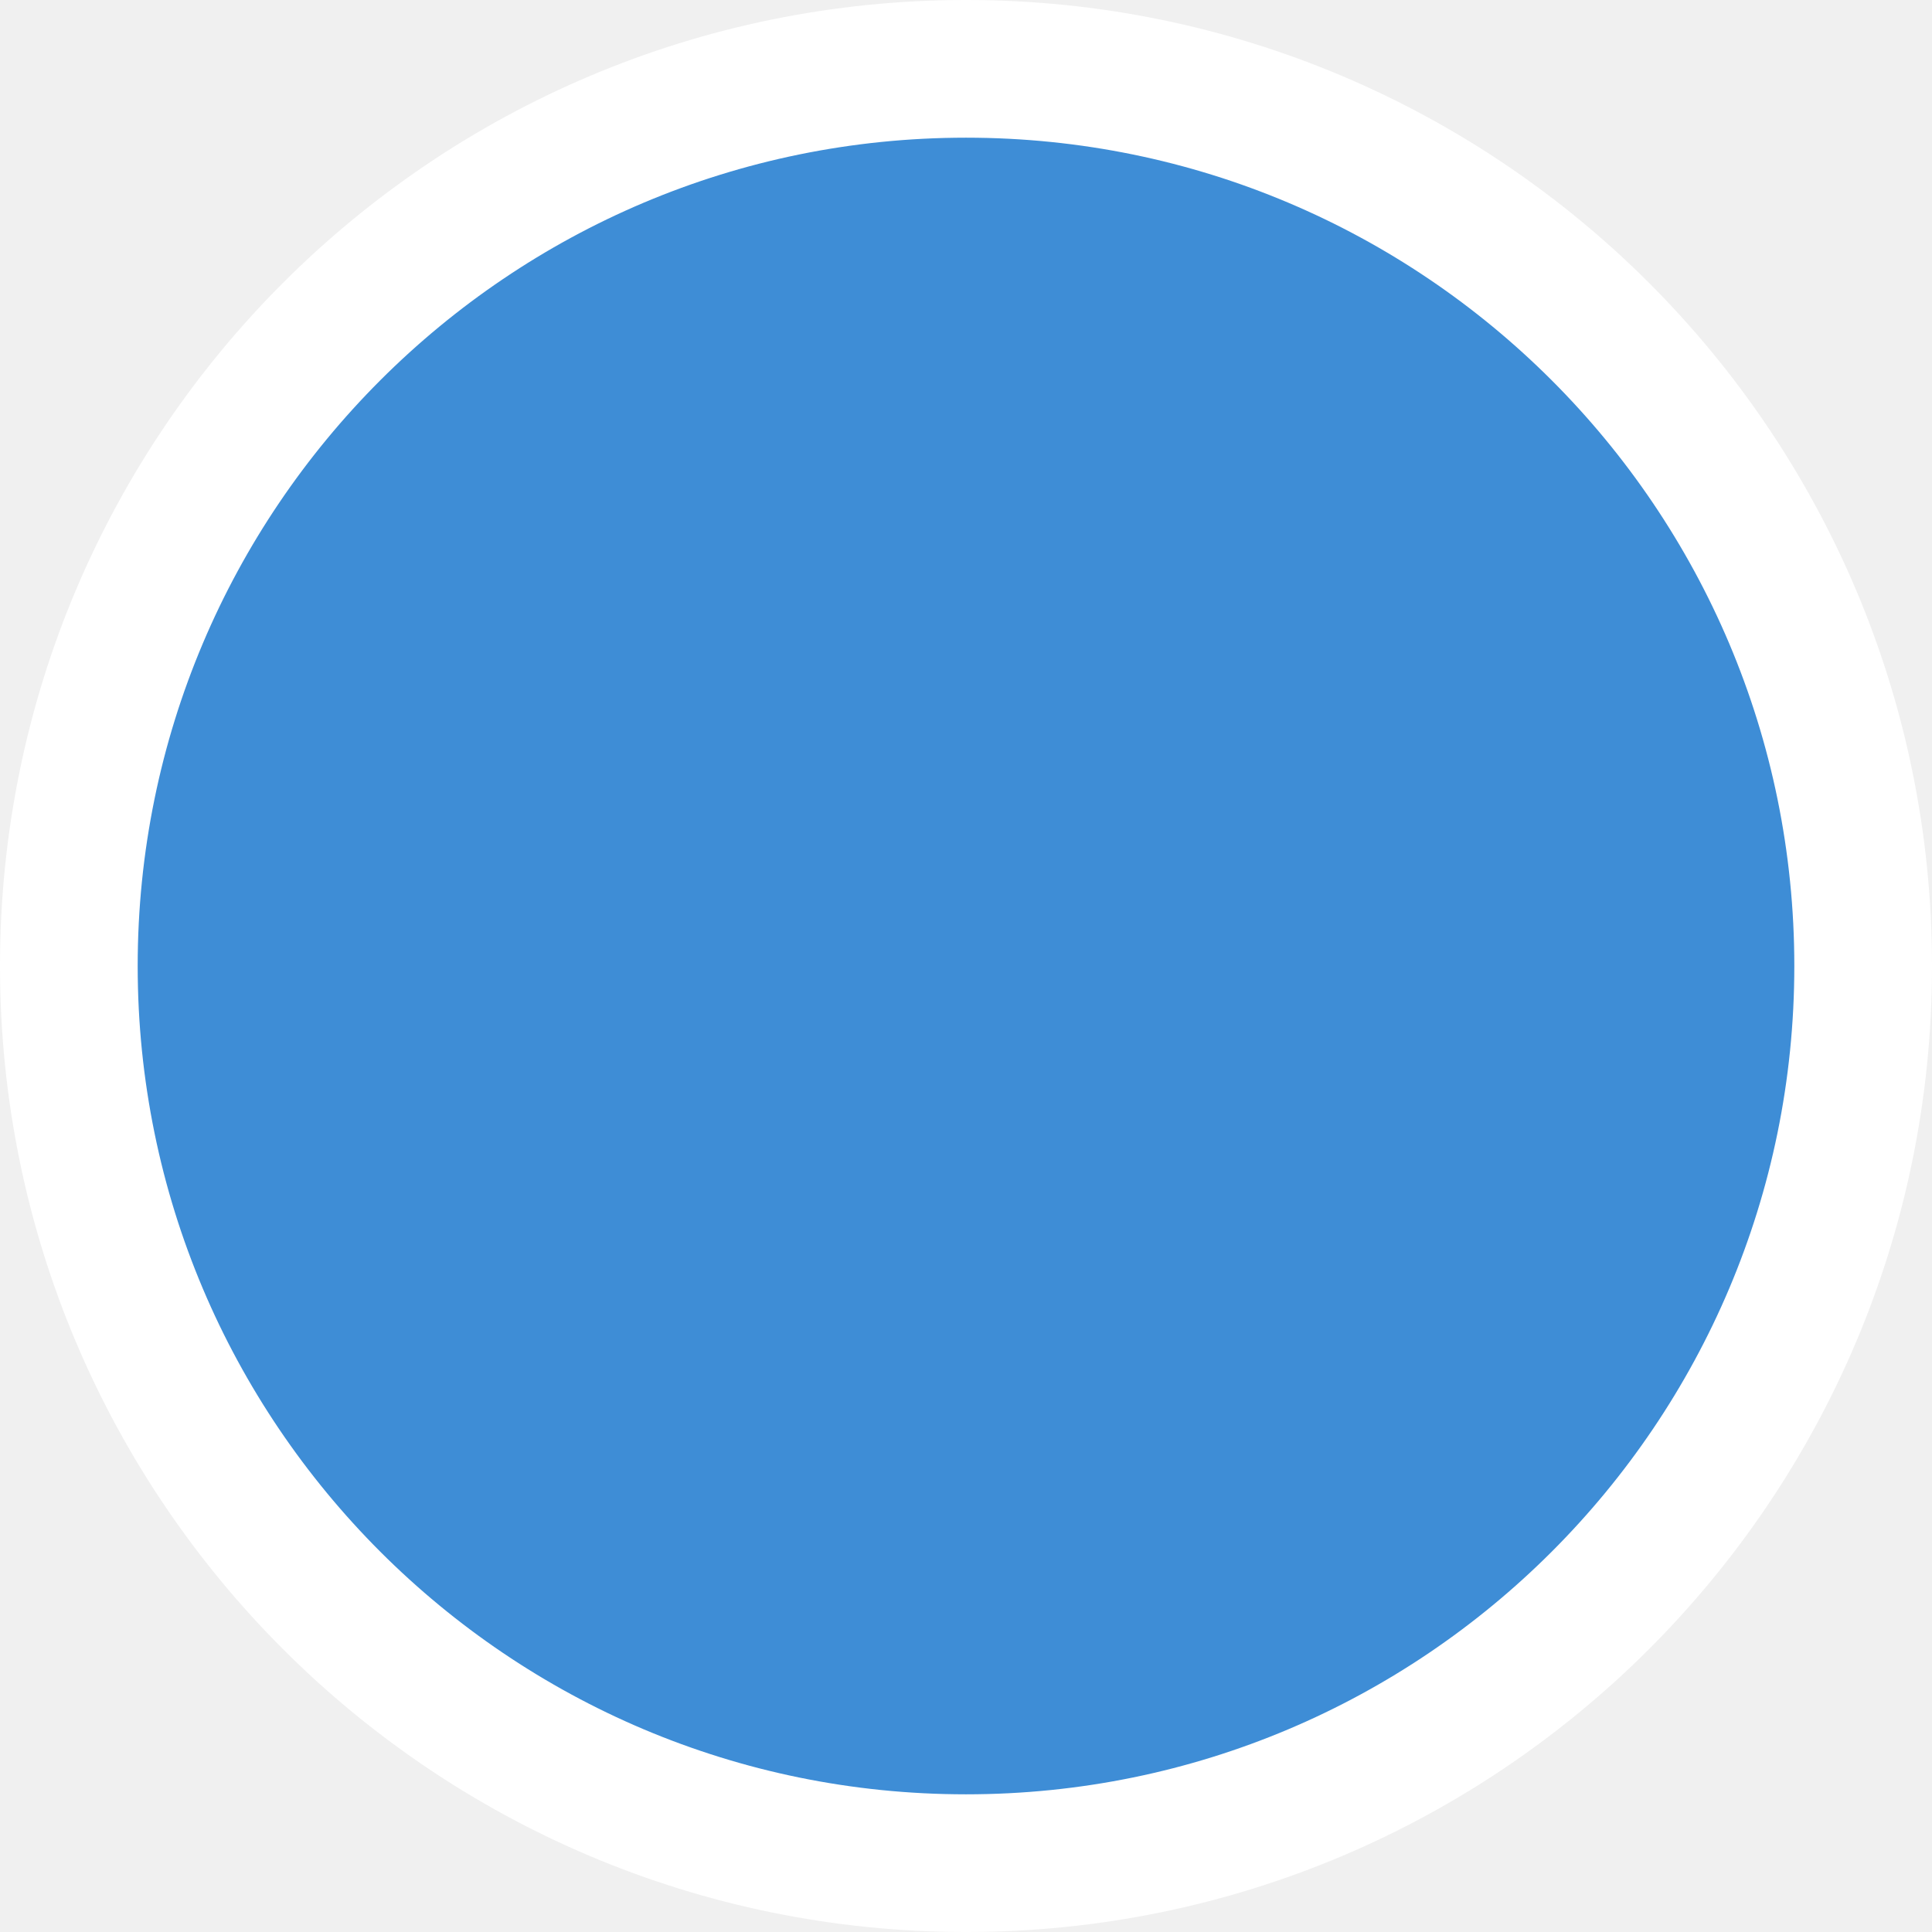
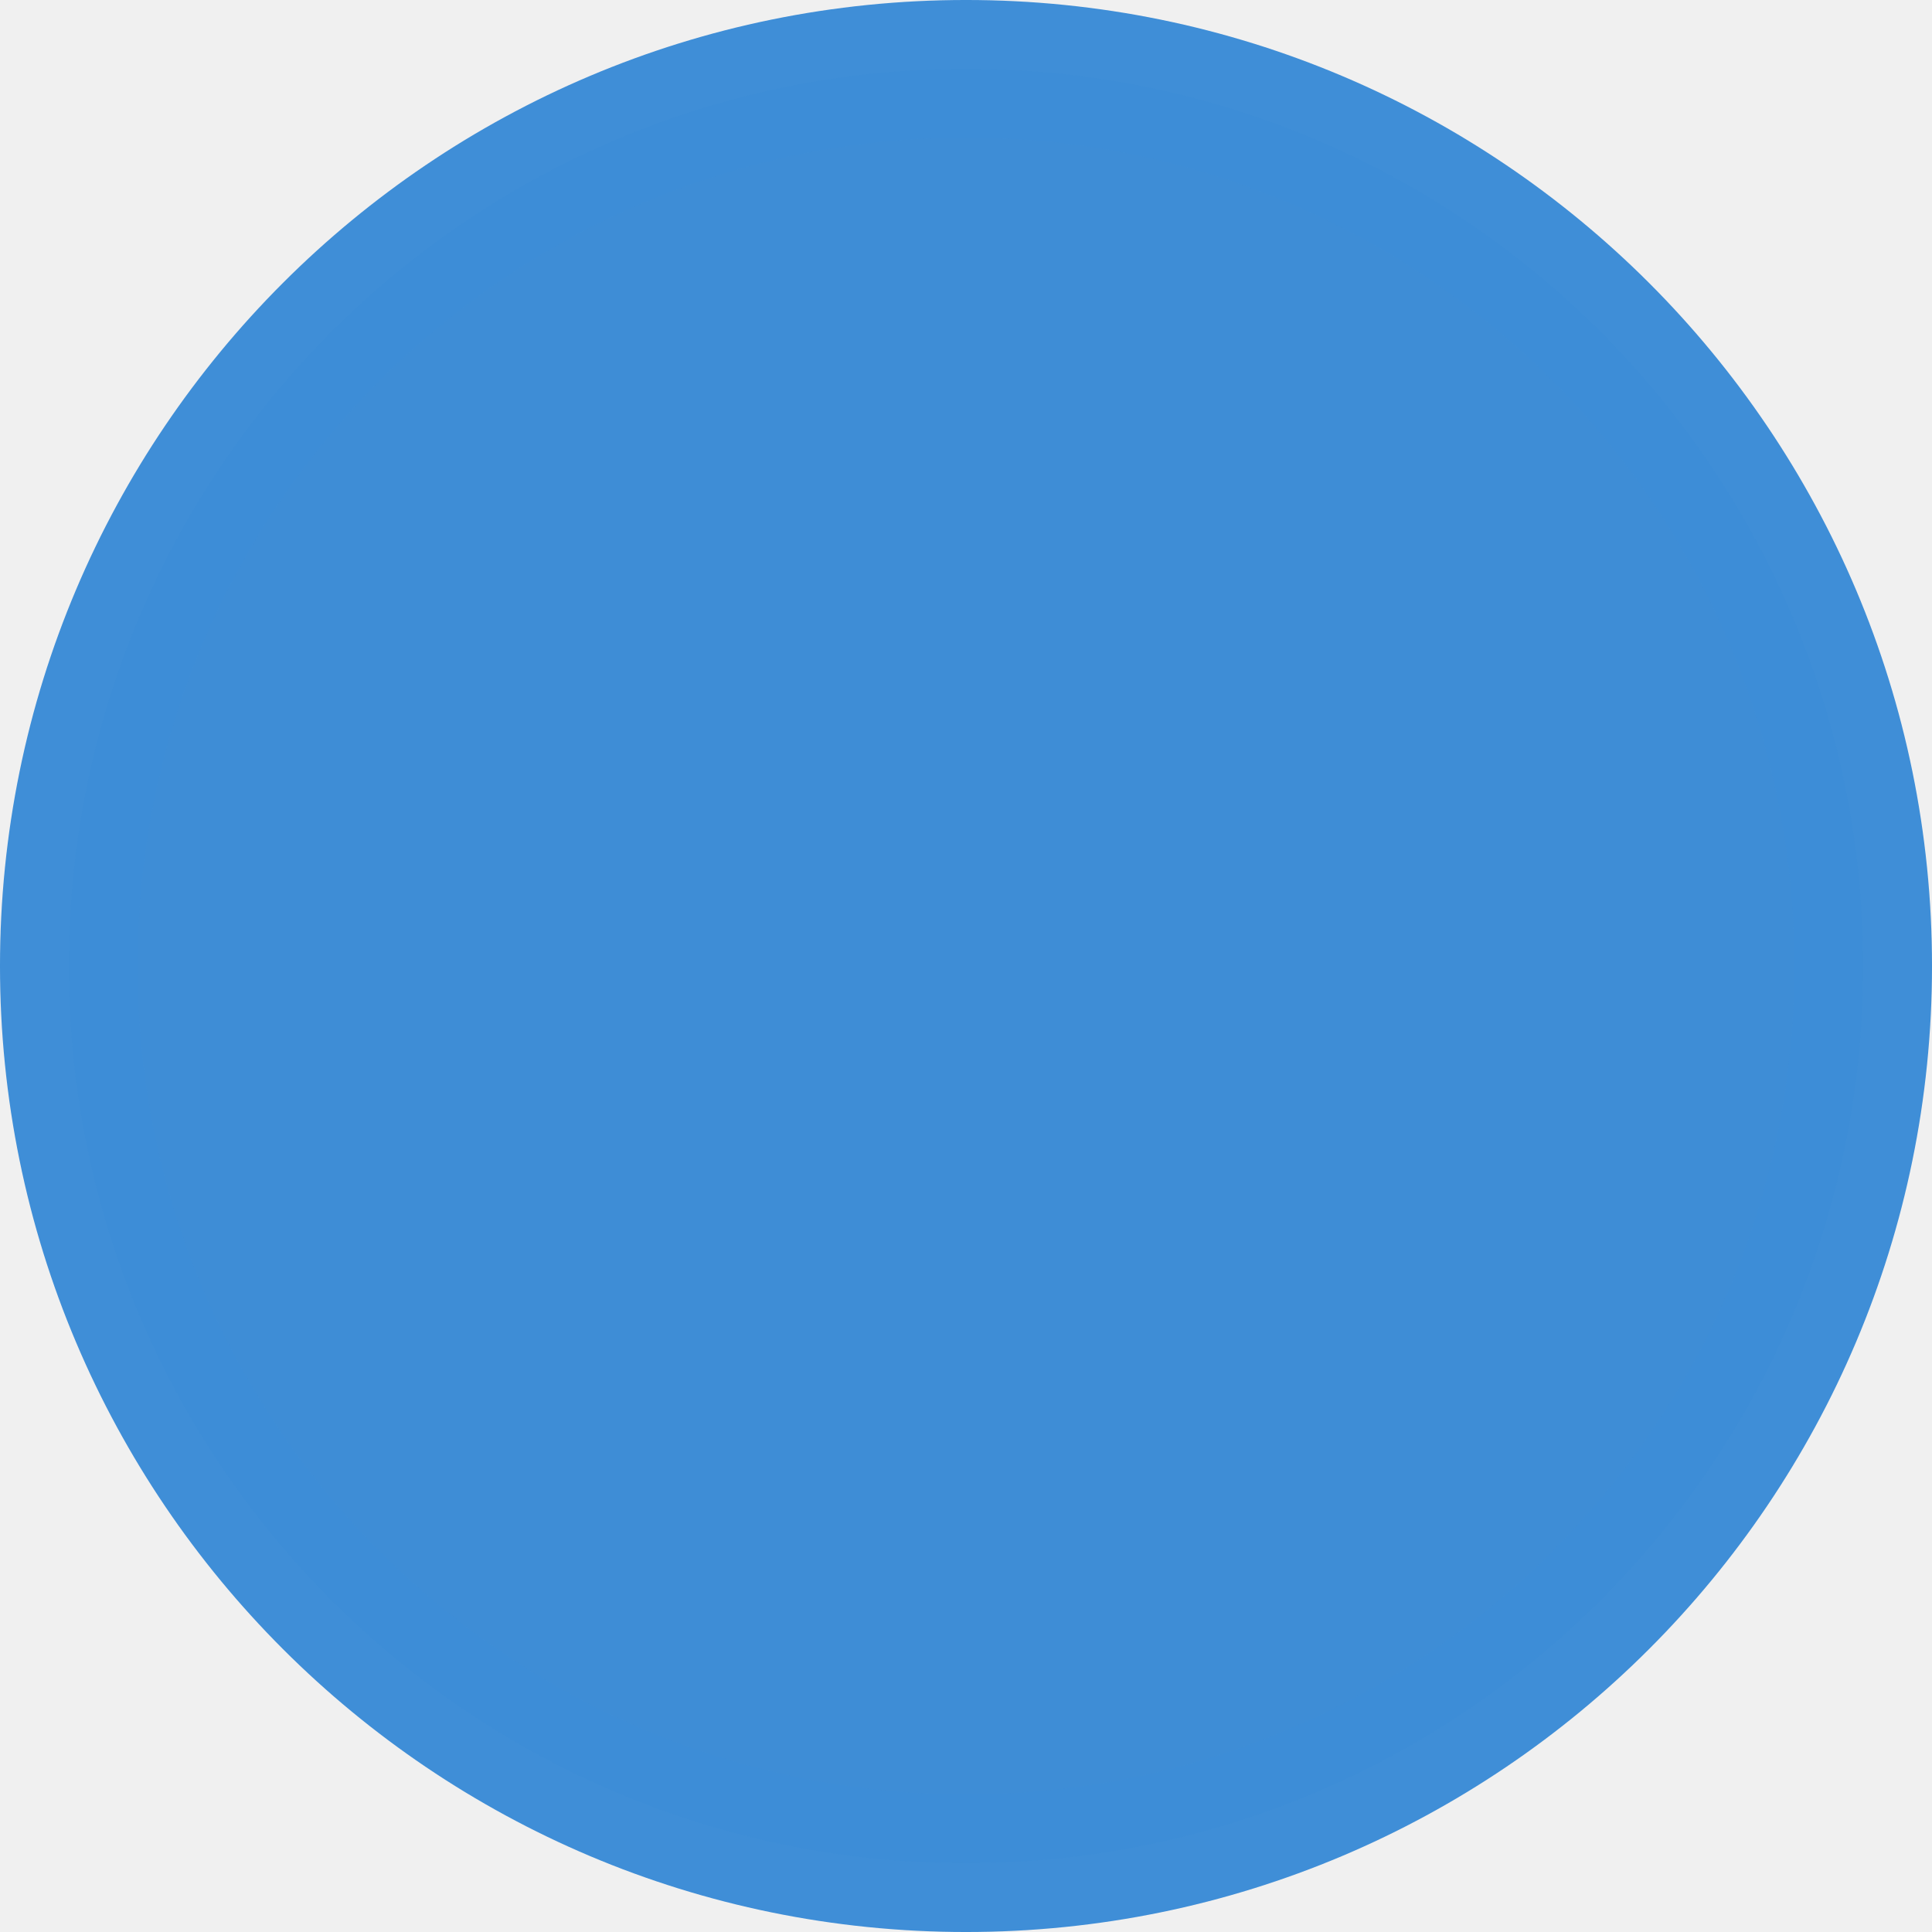
- <svg xmlns="http://www.w3.org/2000/svg" width="100mm" height="100mm" viewBox="0 0 100 100" version="1.1" id="svg8">
+ <svg xmlns="http://www.w3.org/2000/svg" id="svg8" version="1.1" viewBox="0 0 100 100" height="100mm" width="100mm">
  <defs id="defs2" />
-   <g id="layer1" transform="translate(-57.11691,-40.36196)">
-     <circle style="opacity:0.99;fill:#3c8cd6;fill-opacity:1;stroke:#ffffff;stroke-width:7.127;stroke-linecap:round;stroke-linejoin:round;stroke-miterlimit:4;stroke-dasharray:none;stroke-opacity:1" id="path4485" cx="107.117" cy="90.362" r="46.437" />
+   <g transform="translate(-57.11691,-40.36196)" id="layer1">
+     <circle r="46.437" cy="90.362" cx="107.117" id="path4485" style="opacity:0.99;fill:#3c8cd6;fill-opacity:1;stroke:#3c8cd6;stroke-width:7.127;stroke-linecap:round;stroke-linejoin:round;stroke-miterlimit:4;stroke-dasharray:none;stroke-opacity:0.992" />
  </g>
</svg>
